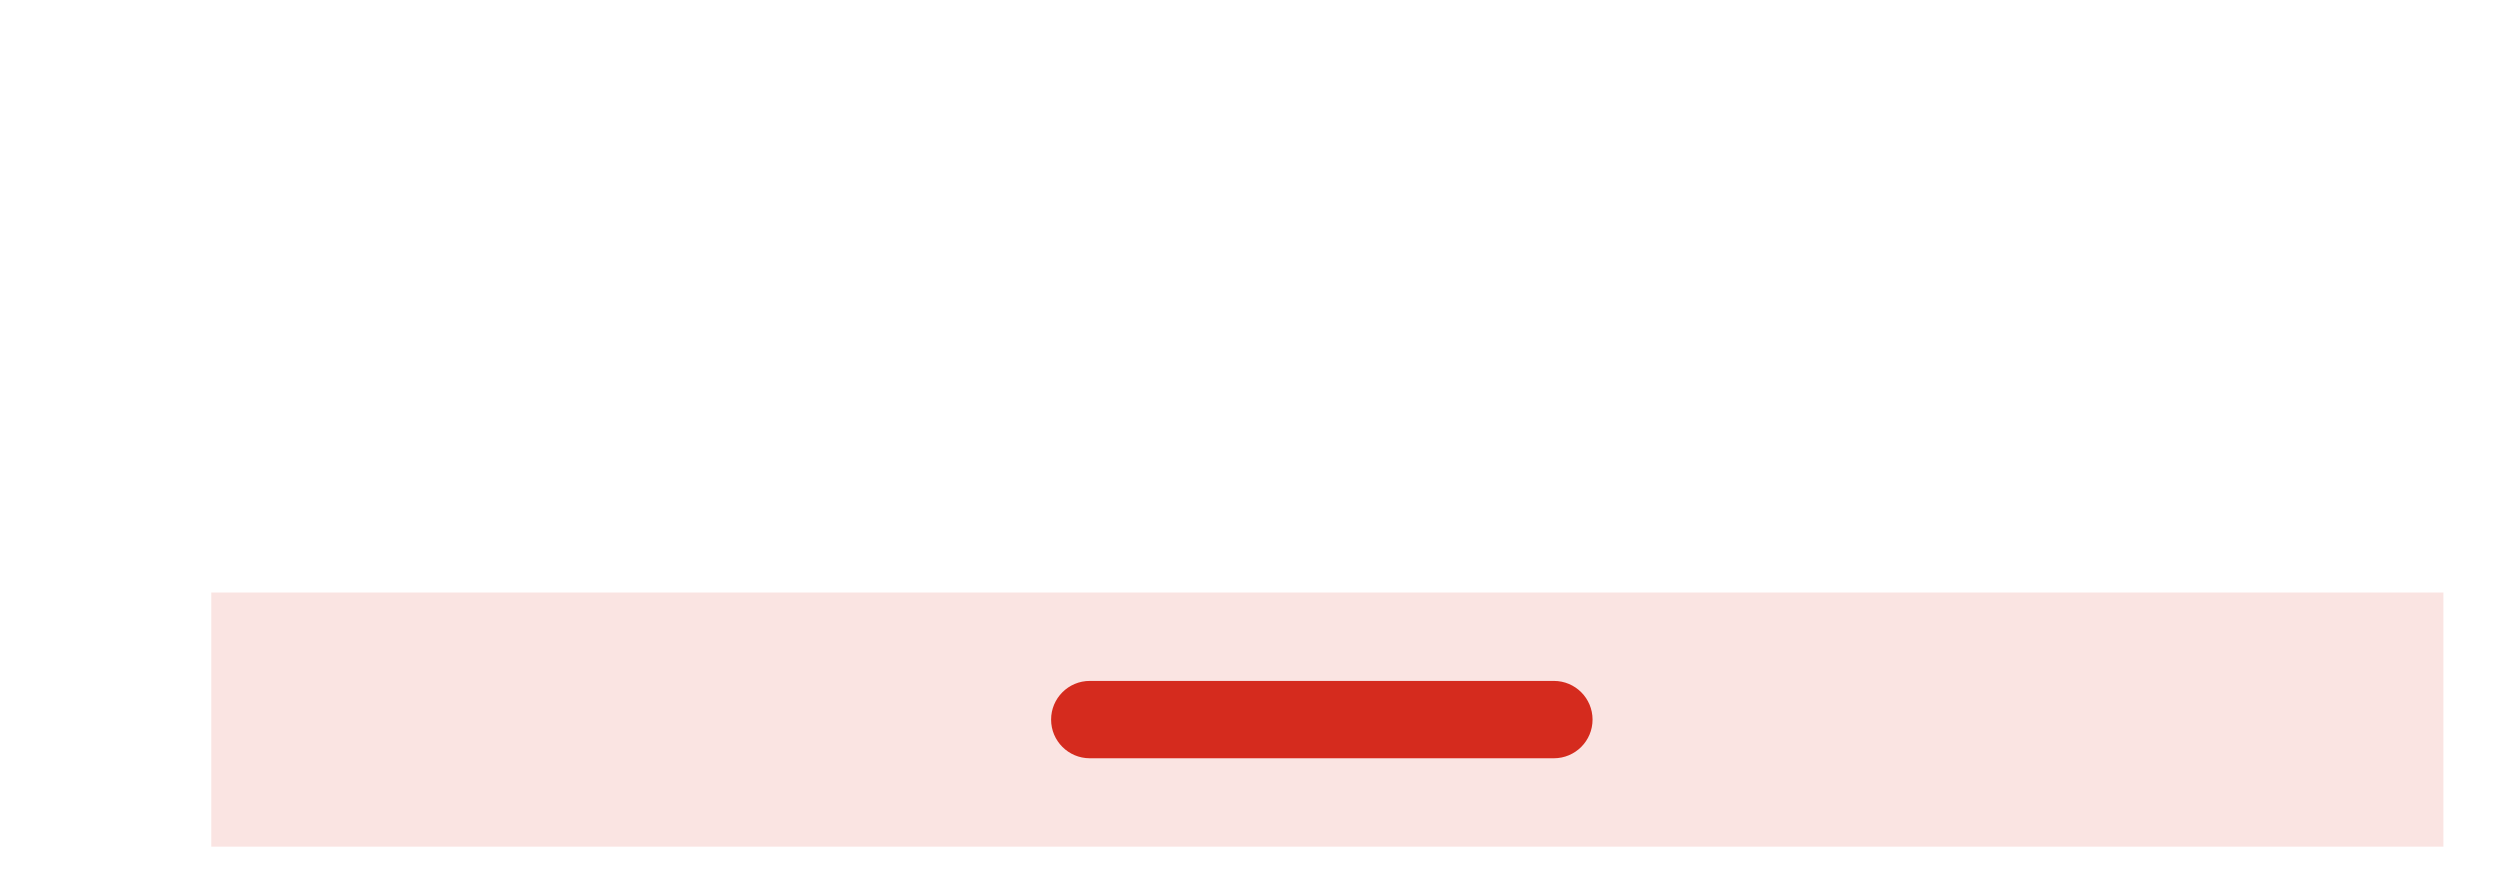
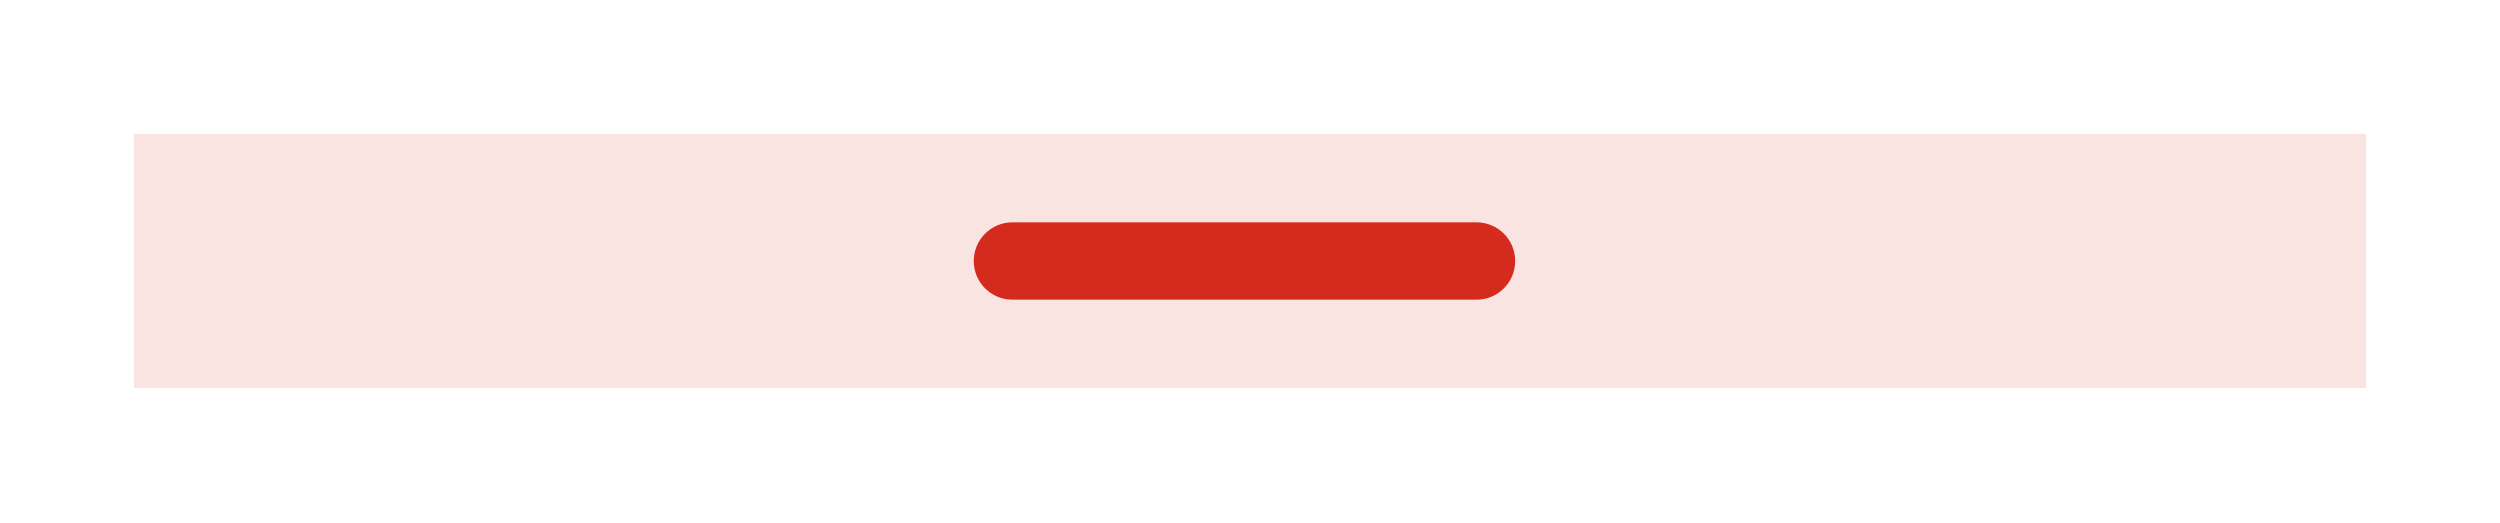
- <svg xmlns="http://www.w3.org/2000/svg" viewBox="-12.12 -12.12 226.24 80.74" fill="none">
+ <svg xmlns="http://www.w3.org/2000/svg" viewBox="-5.12 29.38 226.24 47.24" fill="none">
  <rect width="202" height="23" transform="translate(7 41.5)" fill="#fae4e2" />
  <rect x="83" y="49.5" width="49" height="7" rx="3.5" fill="#D52B1E" />
</svg>
